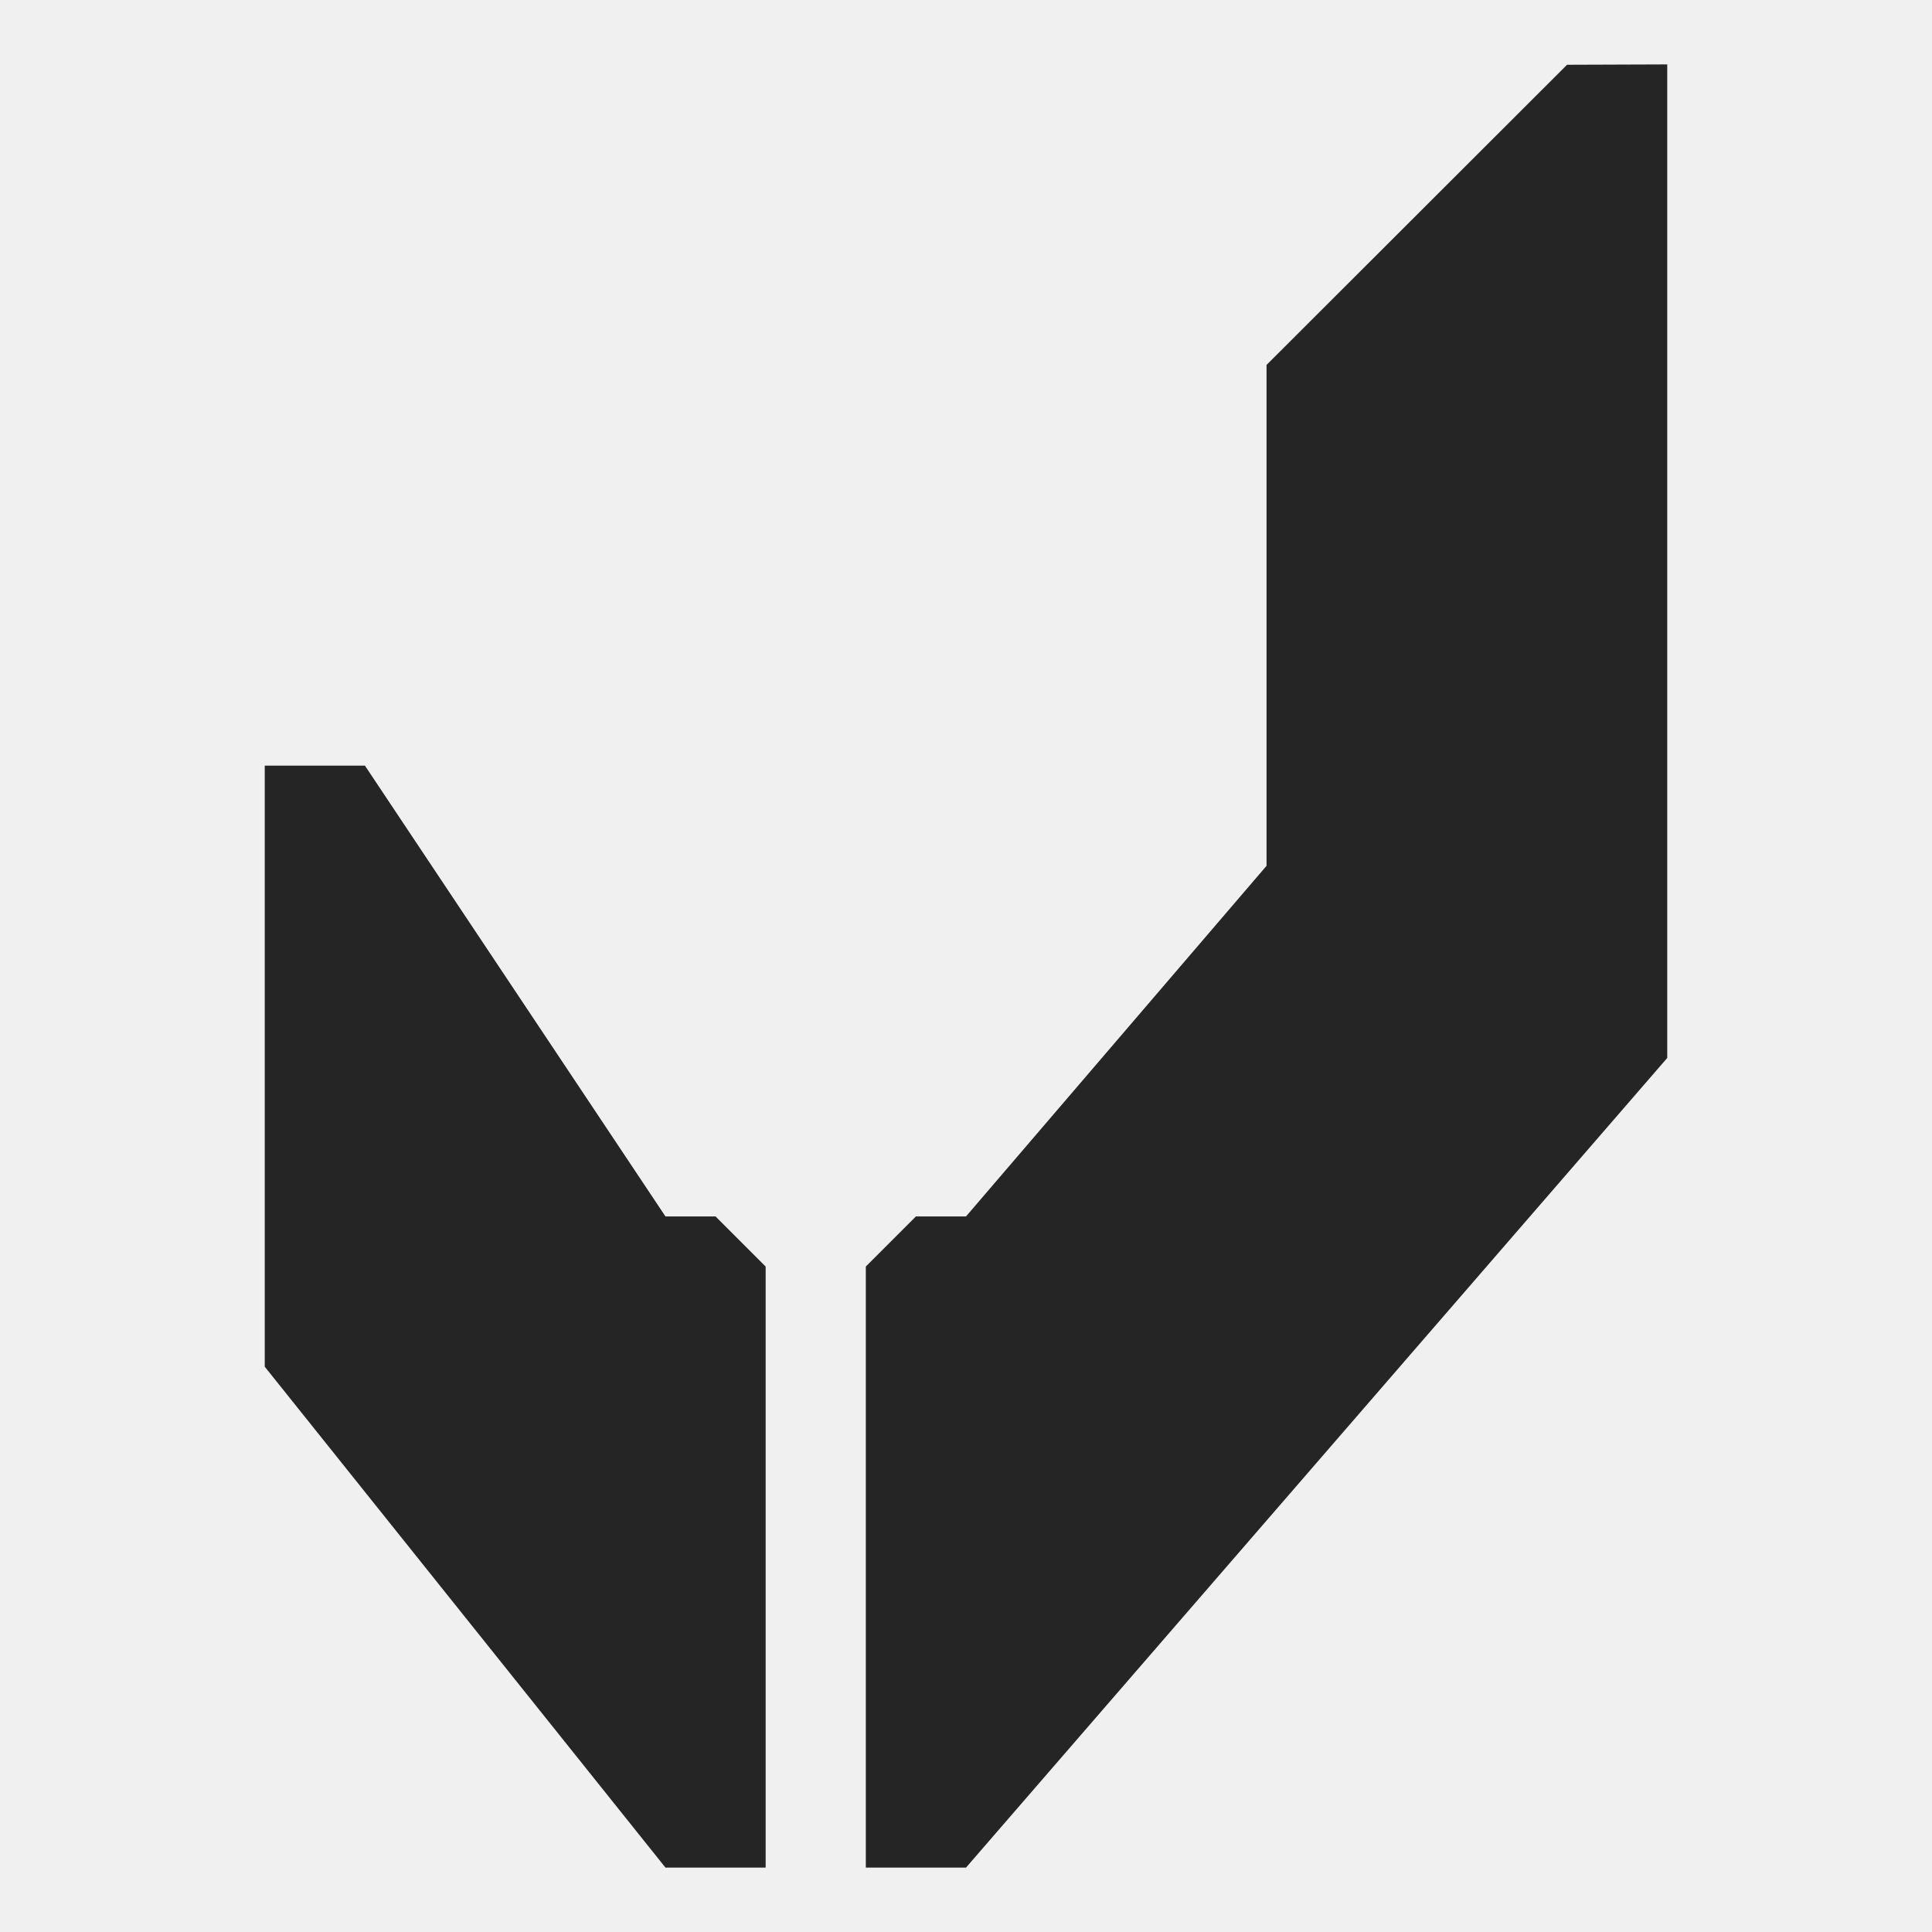
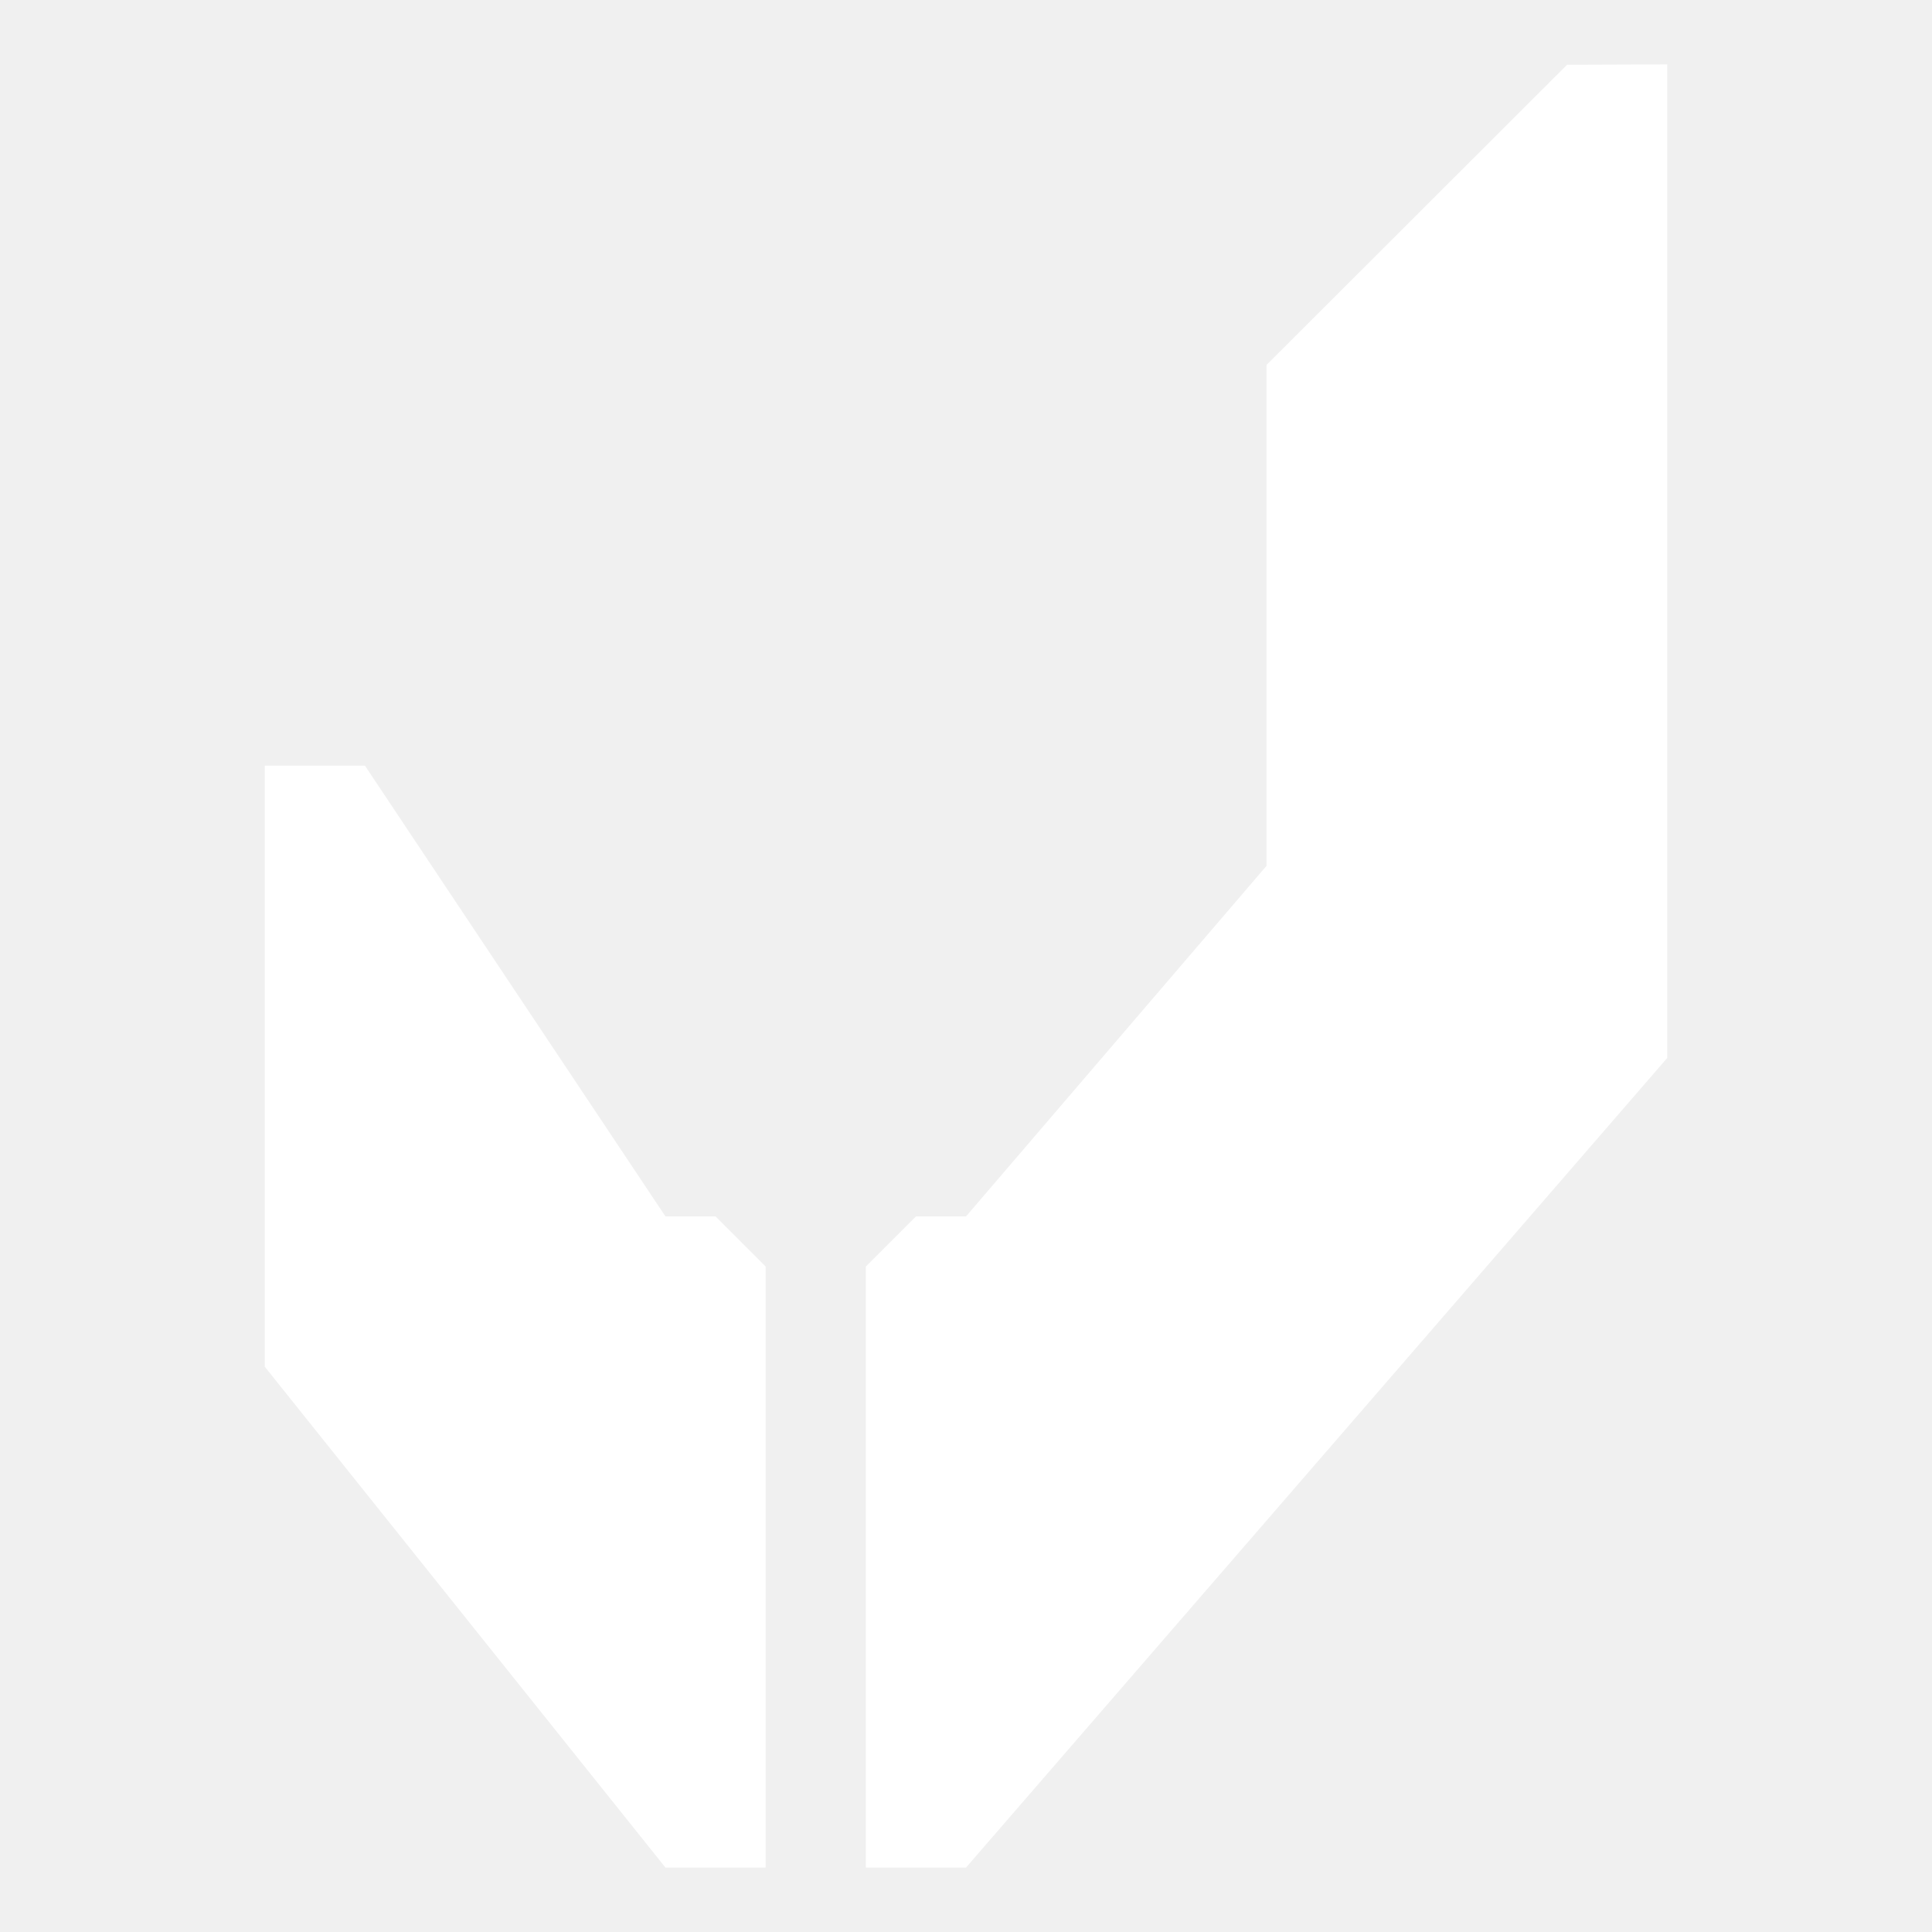
<svg xmlns="http://www.w3.org/2000/svg" version="1.1" id="Camada_1" x="0px" y="0px" viewBox="0 0 1080 1080" style="enable-background:new 0 0 1080 1080;" xml:space="preserve">
  <style type="text/css">
	.st0{display:none;}
	.st1{display:inline;fill:#171717;}
	.st2{display:inline;}
	.st3{display:none;fill:#E8E8E8;}
	.st4{fill:#E8E8E8;}
	.st5{display:inline;fill:#FEFEFE;}
	.st6{display:none;fill:#B51918;}
	.st7{fill:#171717;}
- 	.st8{fill:#252525;}
+ 	.st8{fill:#FFFFFF;}
</style>
  <g id="Background">
    <g class="st0">
      <rect y="1188" class="st1" width="1080" height="1080" />
      <g id="_x33__00000127748803723013265490000015382611978663288242_" class="st2">
        <g id="_x31__00000174581715163431827920000012997241642430135688_">
          <path class="st3" d="M549,1782l-72-90v-108h18l64.8,81l7.2,9v108H549z" />
          <path class="st4" d="M702,1458.1l-54,53.9v90l-54,63h-9l-9,9v108h18l126-145.5V1458L702,1458.1z" />
          <path class="st4" d="M540,1782l-72-90v-108h18l54,81h9l9,9v108H540z" />
        </g>
        <g class="st0">
          <path class="st5" d="M564.8,1782l-87.9-97v-102.8h9.4l87.3,96.4V1782H564.8z" />
          <path class="st5" d="M710,1439.9l-60.9,67.2v96.4l-52.7,58.2h-8.2l-9.4,10.3v110h9.4L720,1636.5v-196.6H710z" />
        </g>
        <path class="st6" d="M558.2,1782l-87.9-97v-102.8h9.4l87.3,96.4V1782H558.2z" />
      </g>
    </g>
  </g>
  <g id="Camada_4">
    <g>
      <rect x="-1305" y="1188" class="st7" width="1080" height="1080" />
      <g>
        <path class="st4" d="M-554,1477.1l-97.8,83.8v139.7l-83.8,97.8h-14l-14,14V1980h14l209.6-225.8v-277.1H-554z" />
        <path class="st4" d="M-805.4,1980l-125.7-139.7v-167.6h14l97.8,125.7h14l14,14V1980H-805.4z" />
      </g>
    </g>
  </g>
  <g id="Camada_3">
    <rect y="1188" class="st7" width="1080" height="1080" />
    <g id="_x31__00000139270711614873355840000014537490577410328704_">
      <path class="st8" d="M876,36.2L708,204v280L540,680h-28l-28,28v336h56l392-452.6V36L876,36.2z" />
      <path class="st8" d="M372,1044L148,764V428h56l168,252h28l28,28v336H372z" />
    </g>
    <g id="_x31__00000117646146264222488900000006283032772128649096_">
      <path class="st4" d="M707.6,1476.6l-83.8,83.7V1700l-83.8,97.8h-14l-14,14v167.7h28l195.6-225.8v-277.1H707.6z" />
      <path class="st4" d="M456.2,1979.5l-111.8-139.7v-167.6h27.9l83.8,125.7h14l14,14v167.6H456.2z" />
    </g>
  </g>
  <g id="Camada_2_00000153682094331596122960000012858509133965788602_">
    <g id="_x33_">
      <g class="st0">
        <path class="st5" d="M533,1935l-136.4-150.6v-159.6h14.5l135.5,149.6V1935H533z" />
        <path class="st5" d="M758.5,1404L664,1508.4V1658l-81.9,90.4h-12.7l-14.5,16V1935h14.5L774,1709.2V1404H758.5z" />
      </g>
      <path class="st6" d="M522.9,1935l-136.4-150.6v-159.6H401l135.5,149.6V1935H522.9z" />
    </g>
  </g>
</svg>
